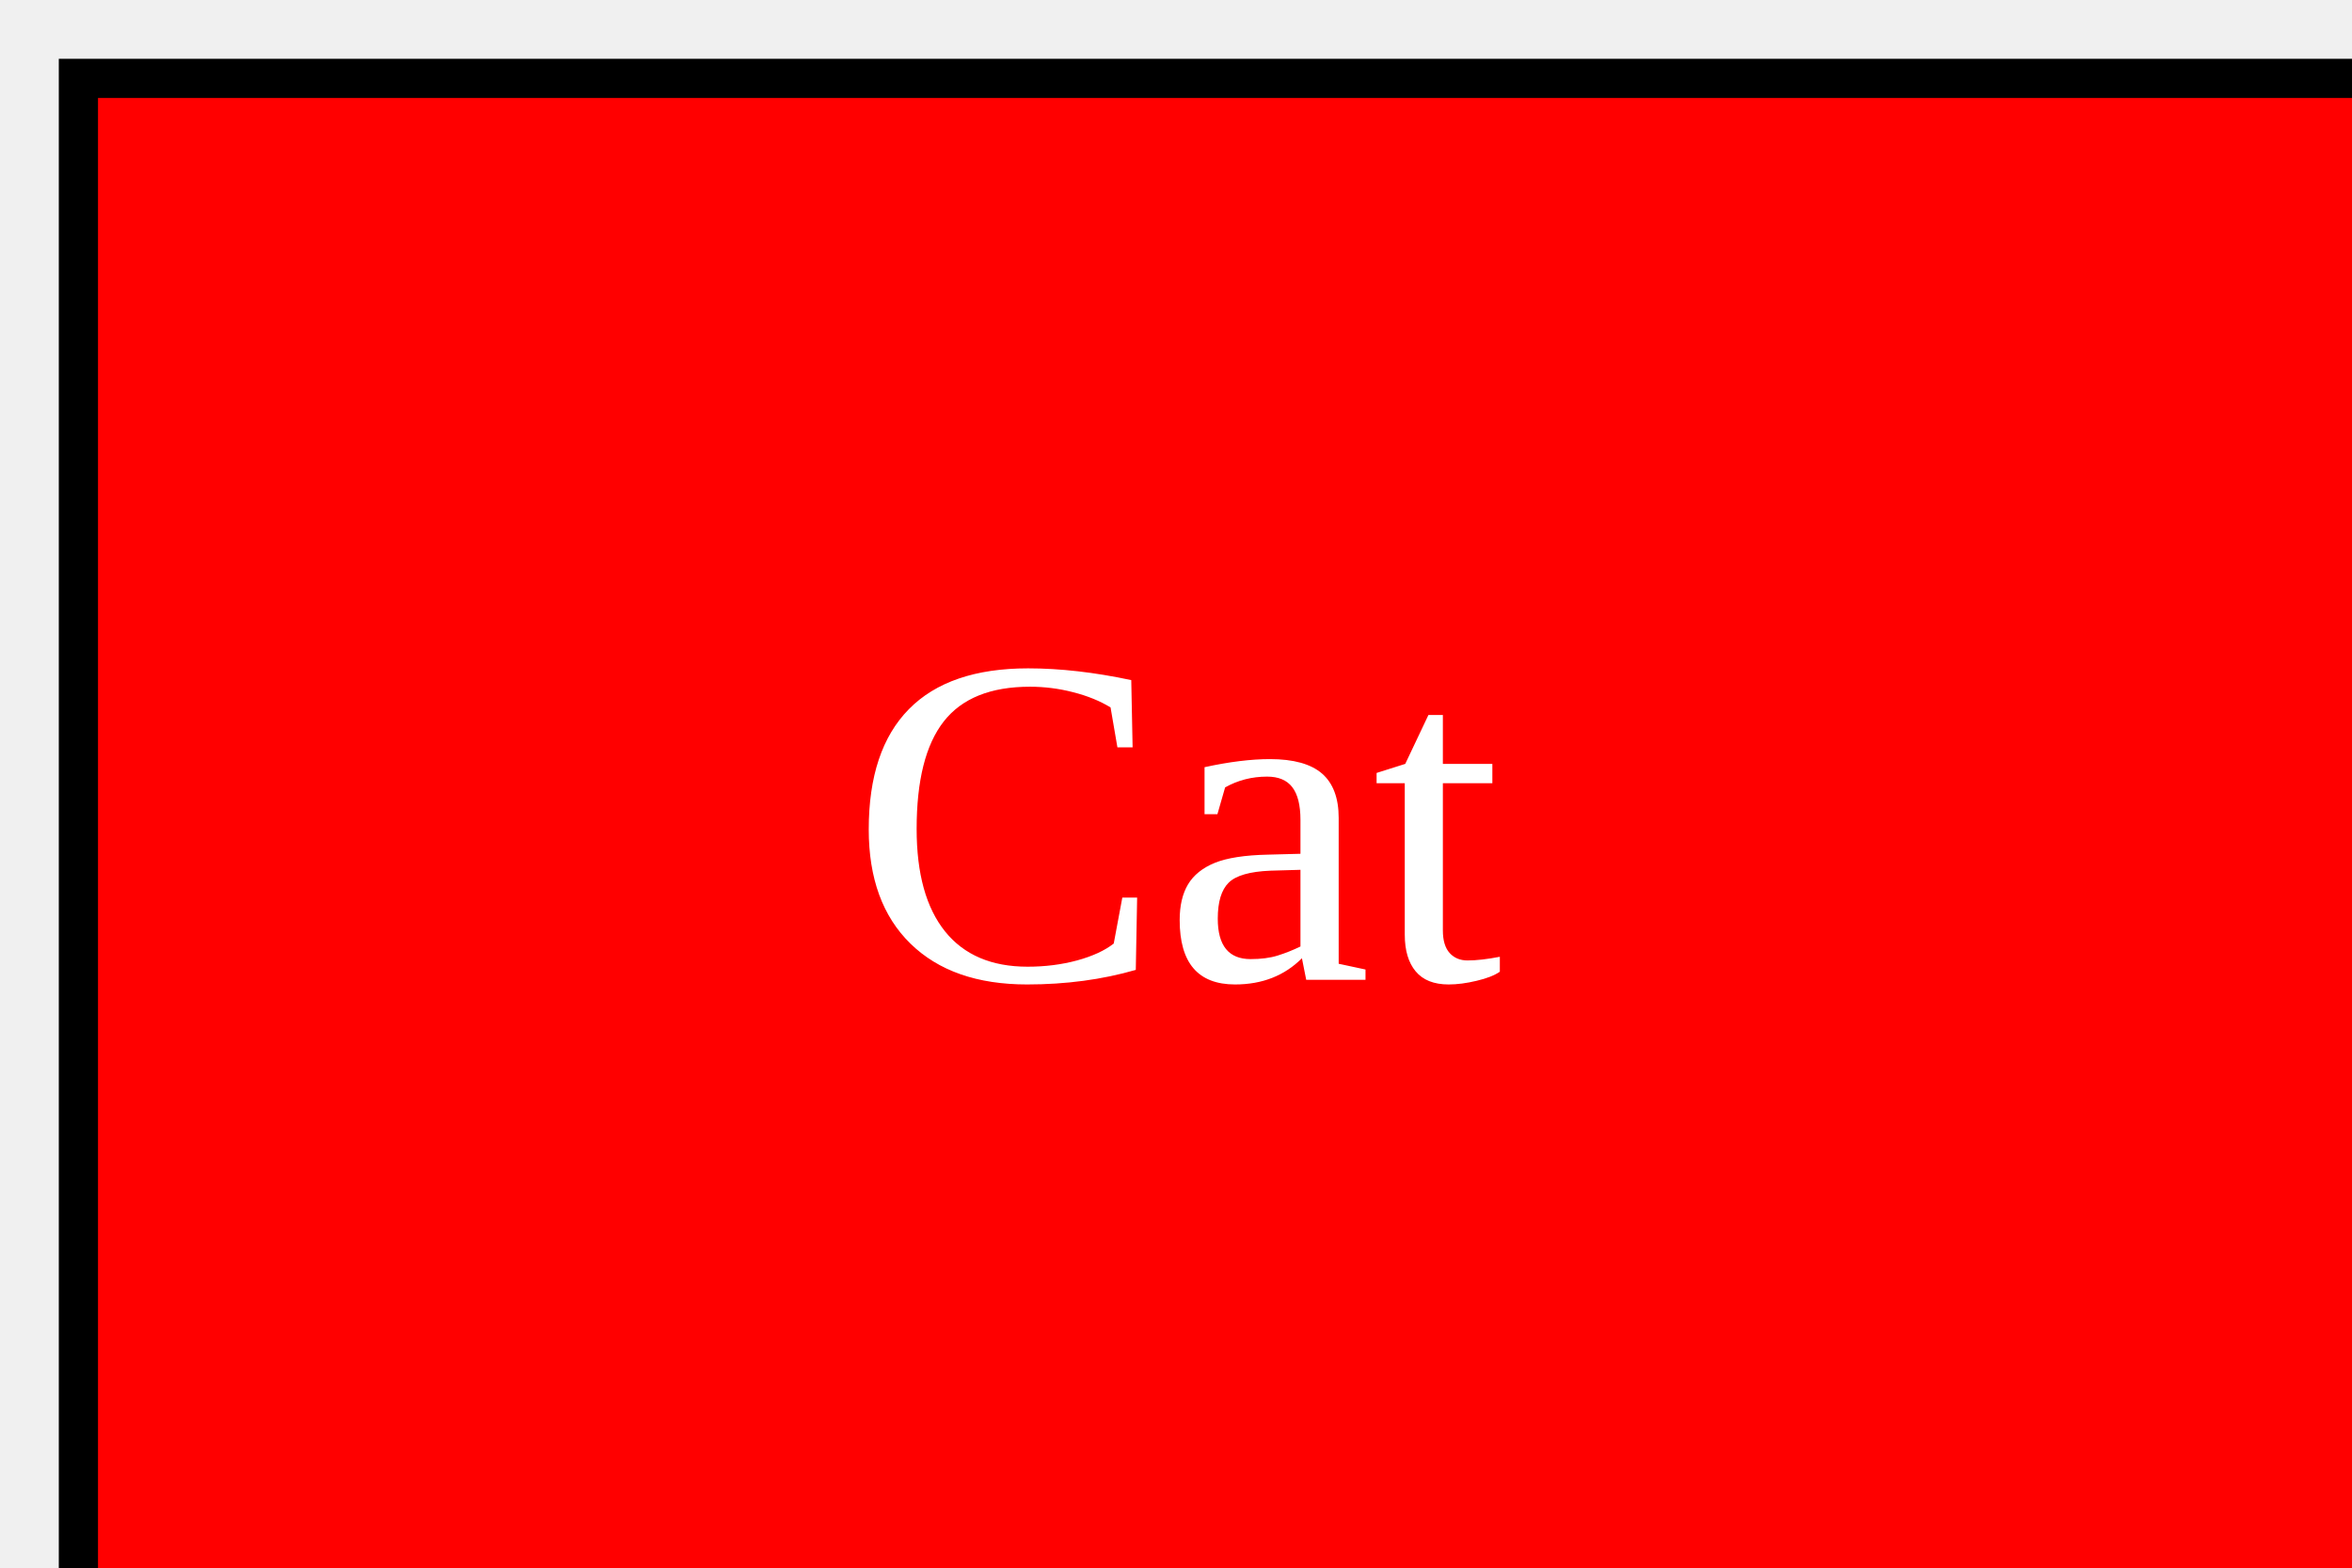
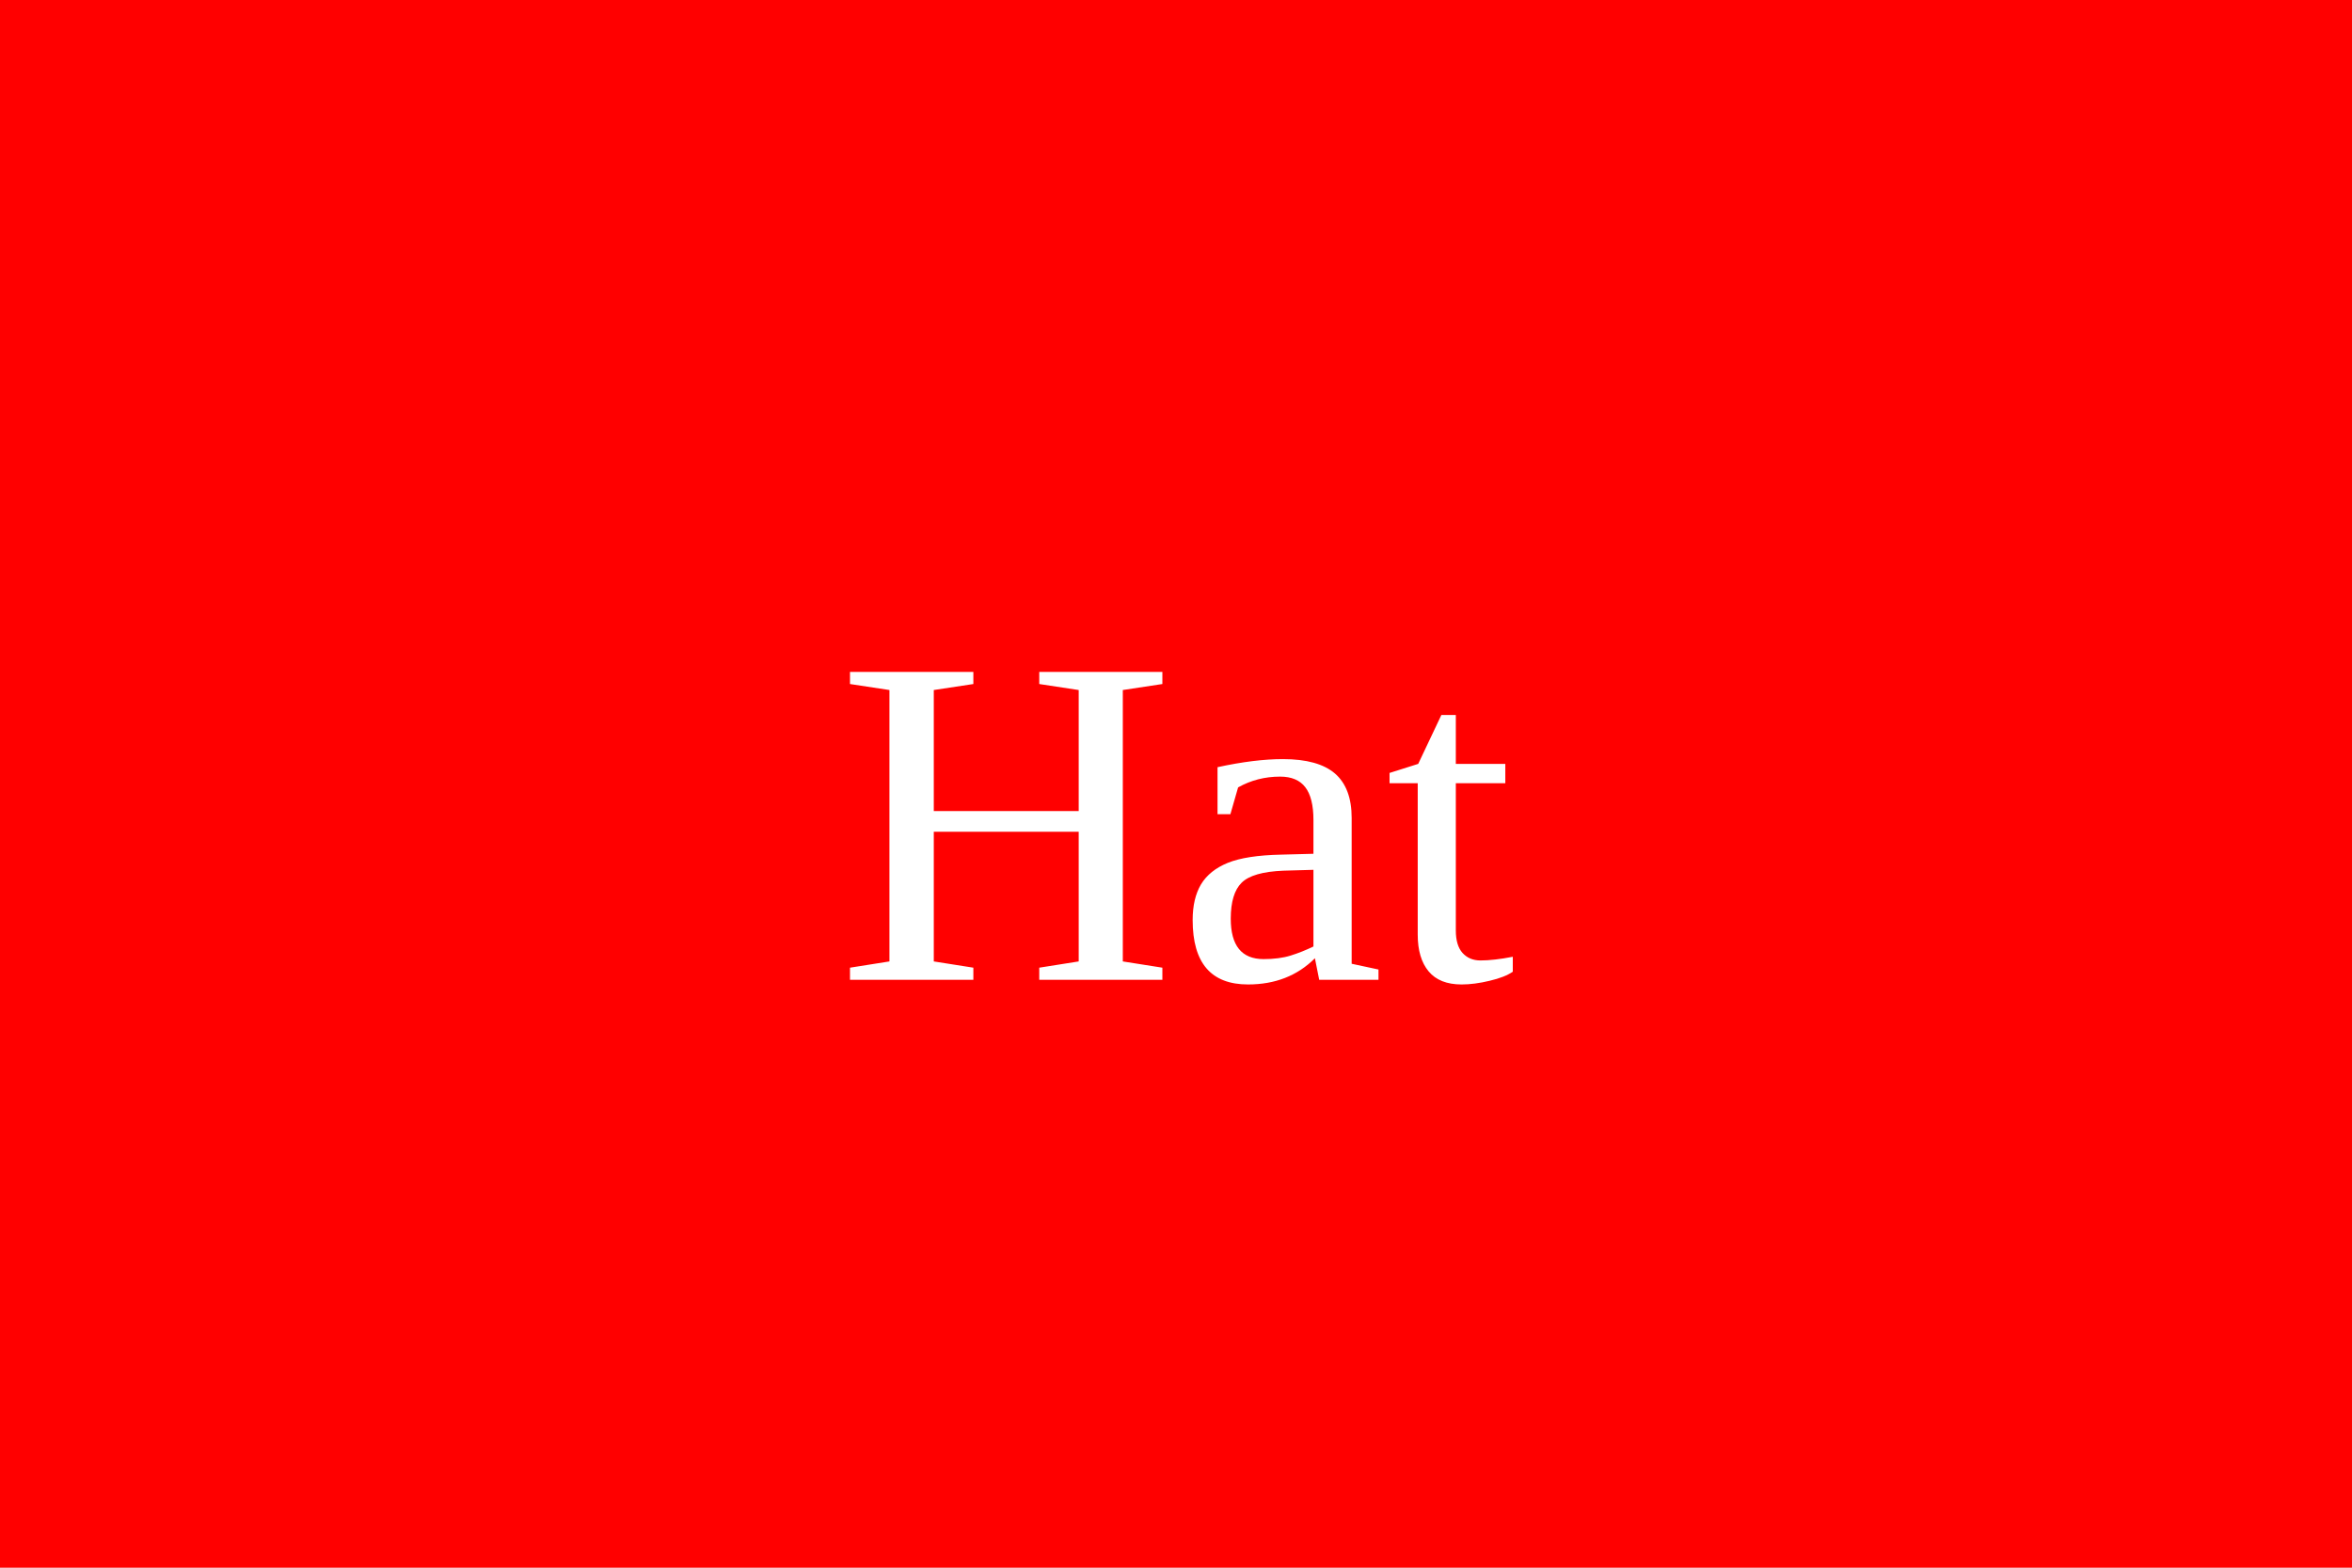
<svg xmlns="http://www.w3.org/2000/svg" version="1.1" width="300" height="200">
-   <rect width="300" height="200" x="10" y="10" stroke="black" fill="Red" stroke-width="5" />
-   <text x="150" y="125" font-size="60" text-anchor="middle" fill="white">Cat</text>
+   <rect width="300" height="200" fill="red" />
+   <text x="150" y="125" font-size="60" text-anchor="middle" fill="white">Hat</text>
</svg>
